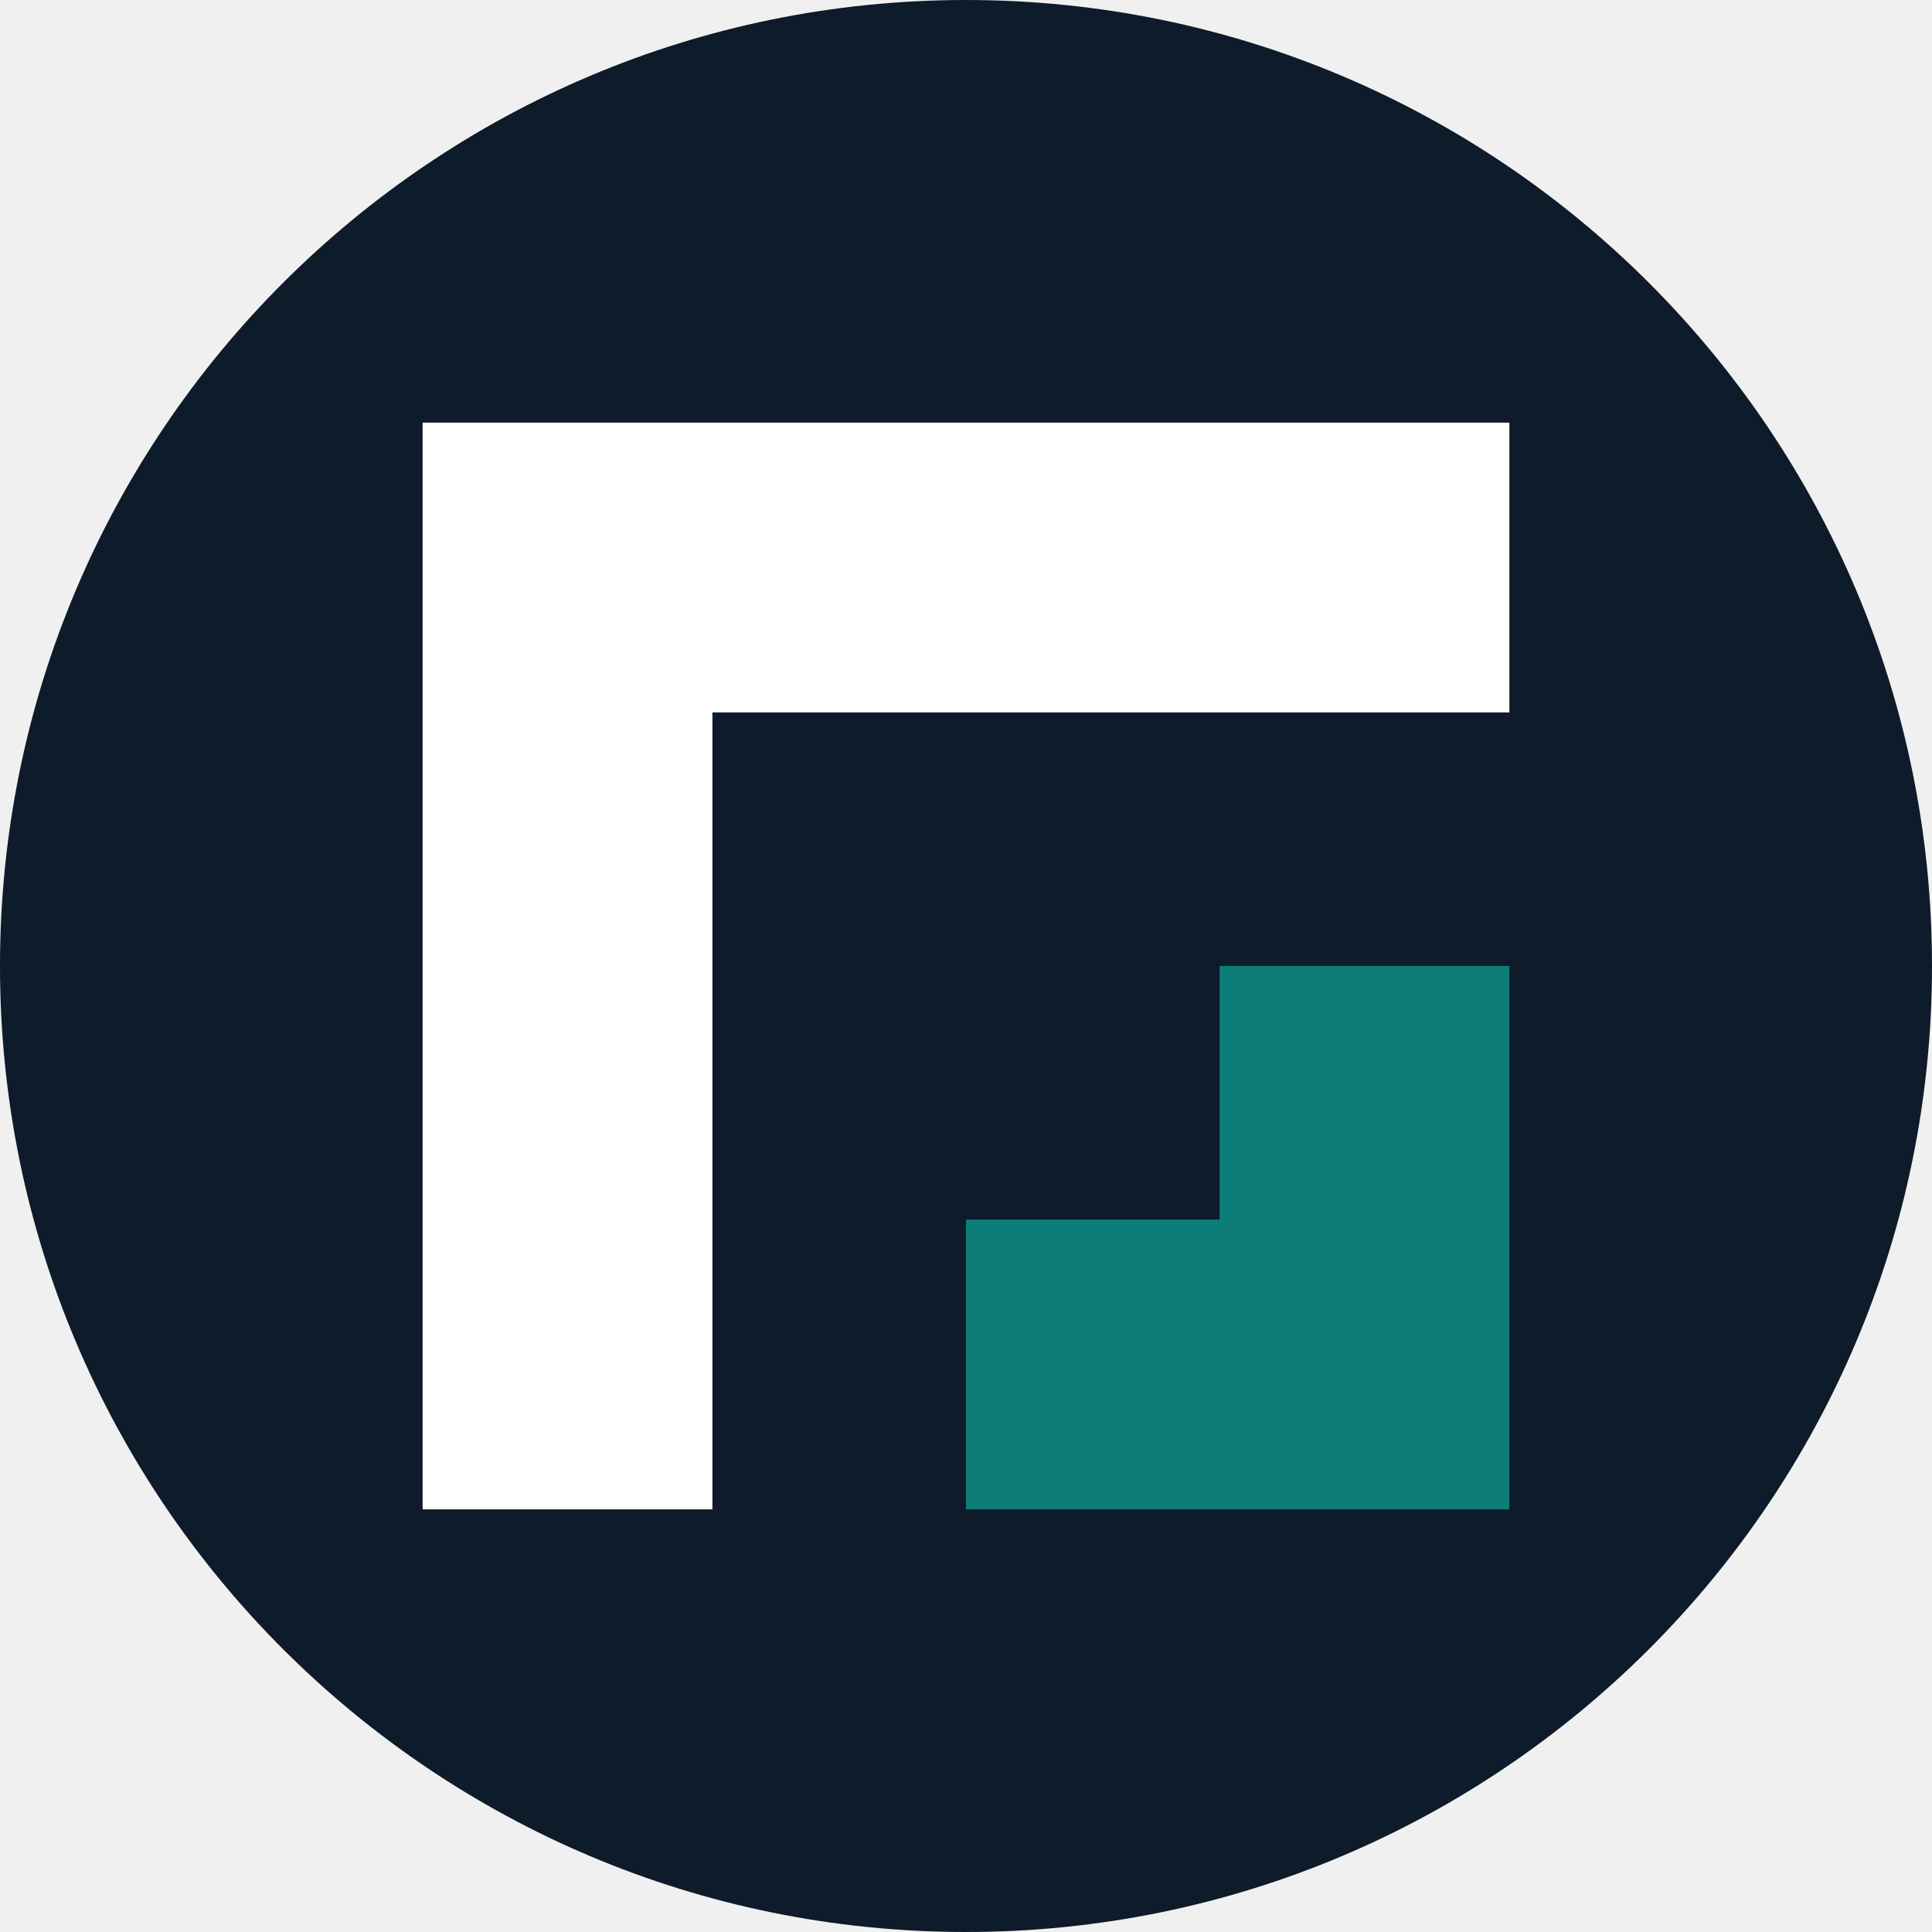
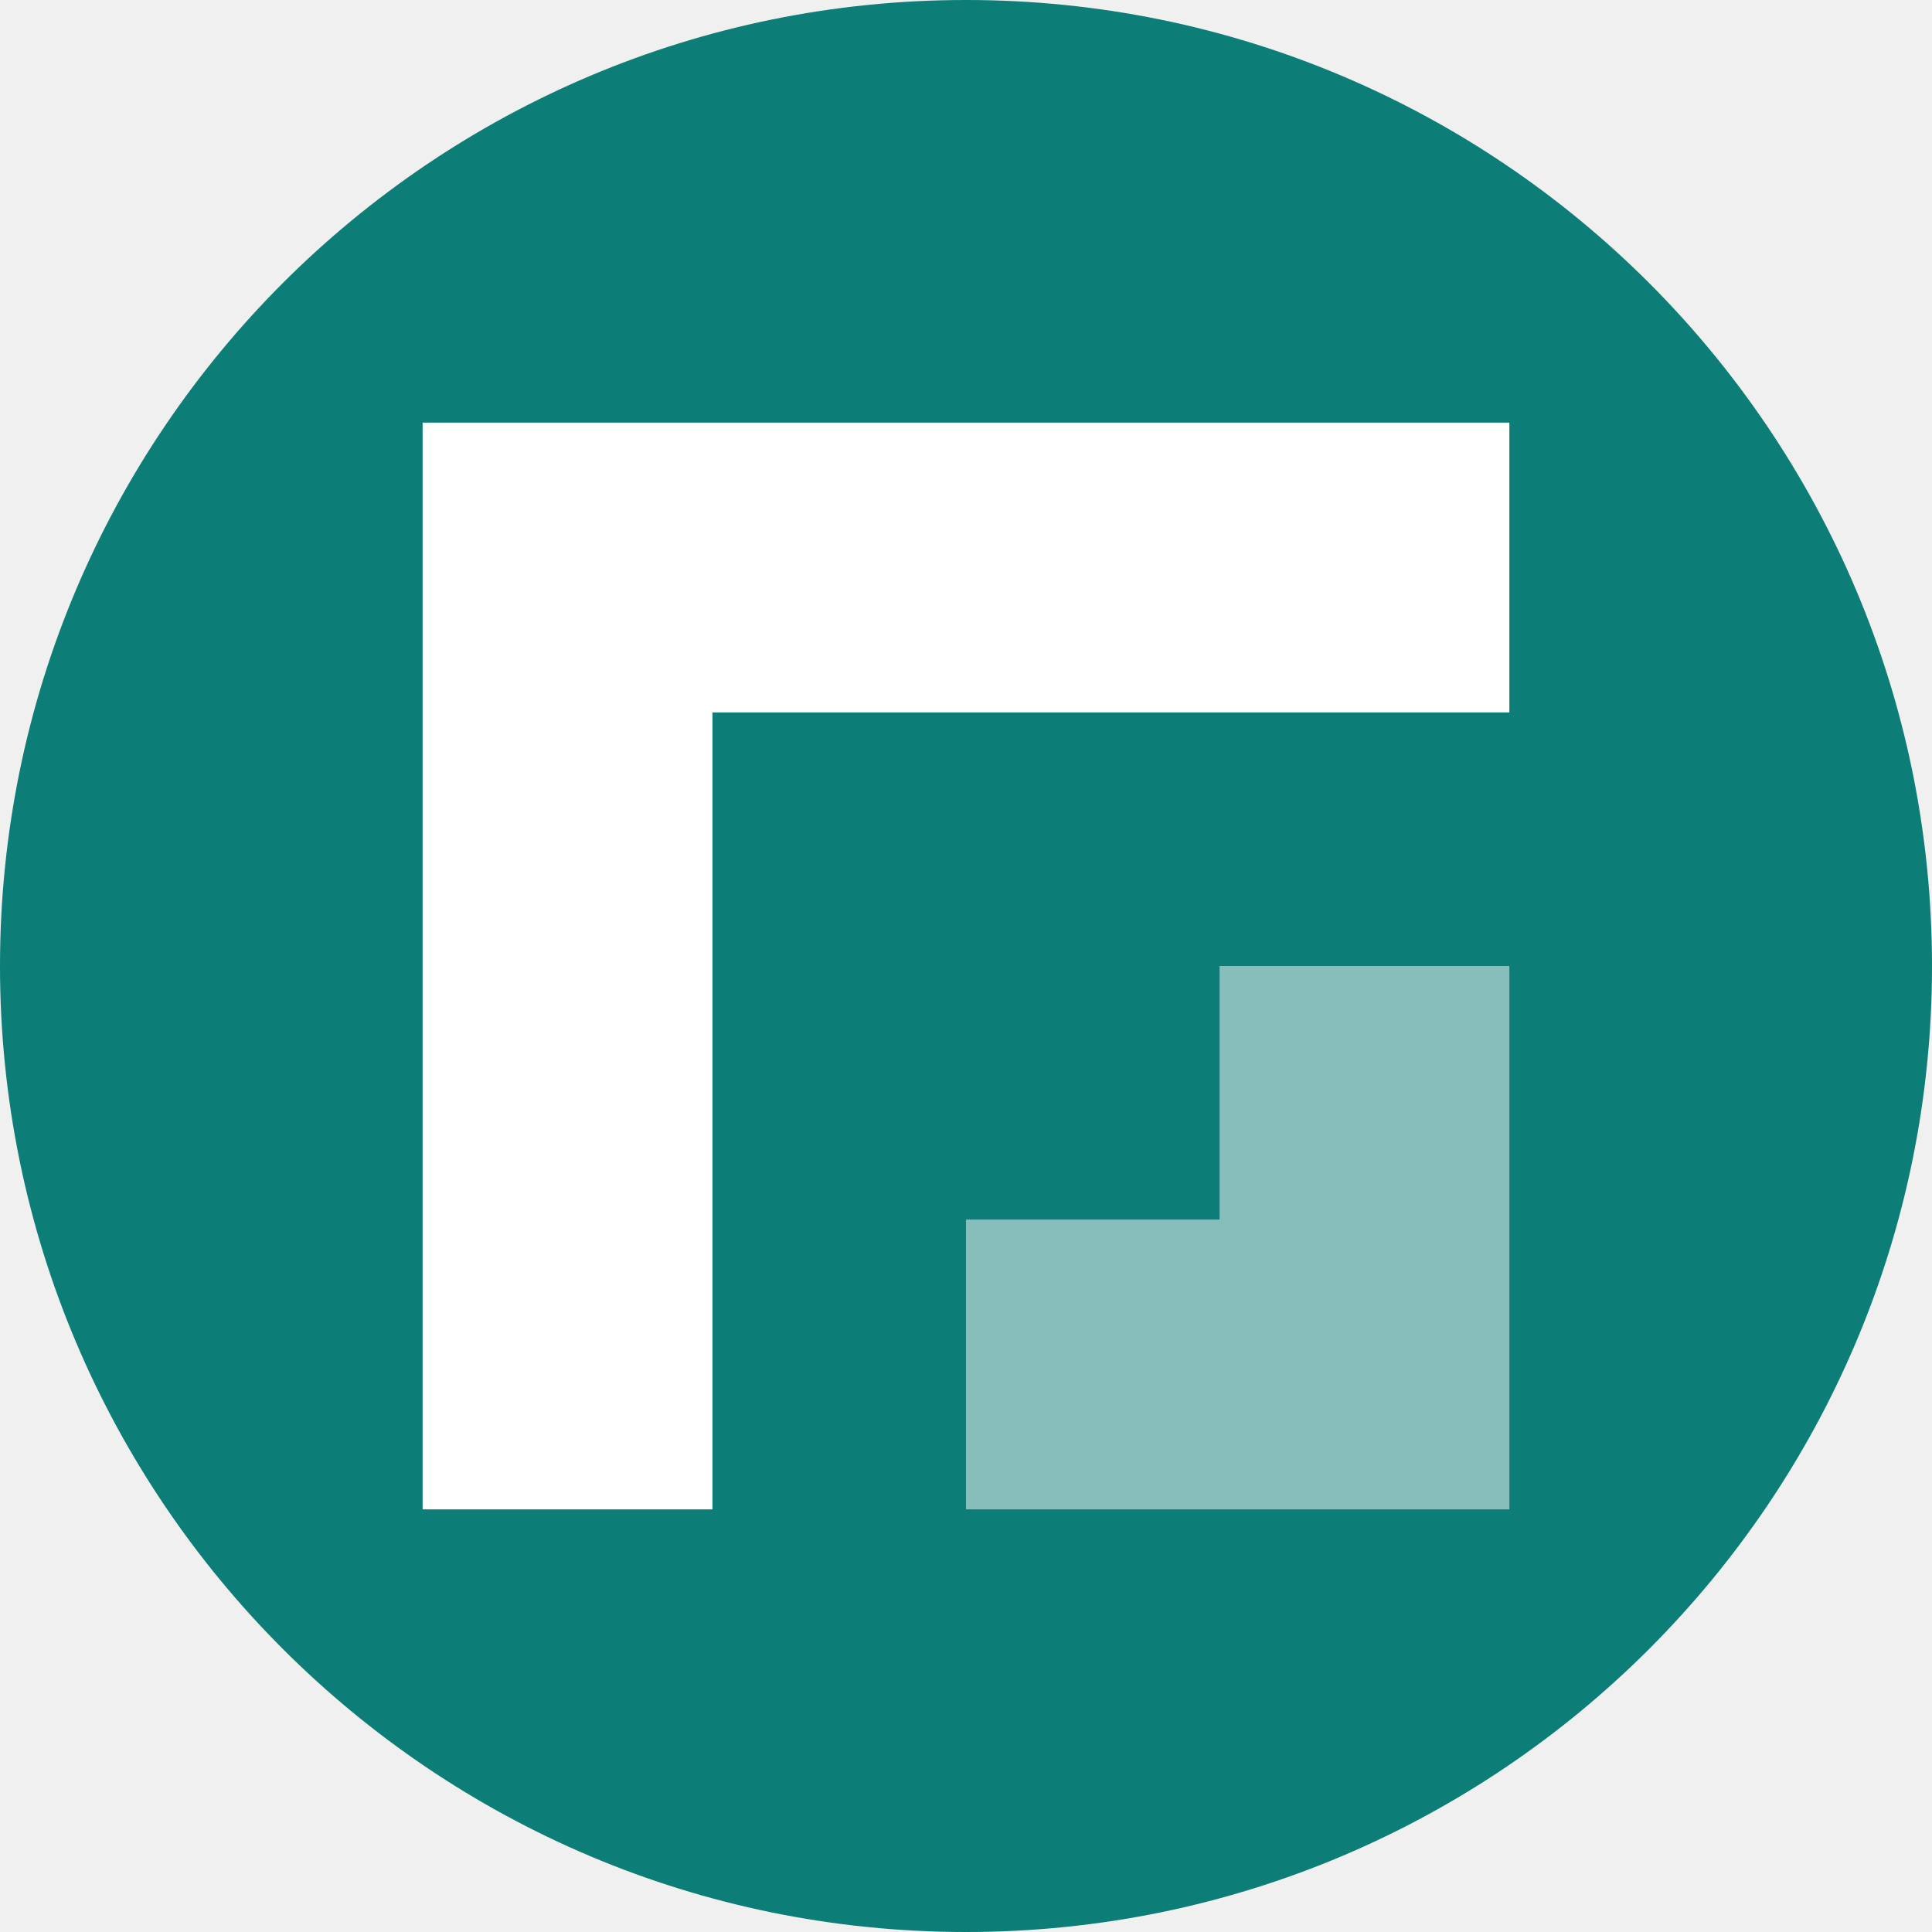
<svg xmlns="http://www.w3.org/2000/svg" viewBox="0 0 800 800" fill="none">
-   <circle cx="400" cy="400" r="400" fill="#0D1B2A" />
+   <circle cx="400" cy="400" r="400" fill="#0D7D77" />
  <path d="M175 175H625V295H295V625H175Z" fill="#FFFFFF" />
-   <path d="M625 625H400V505H505V400H625Z" fill="#0D7D77" />
+   <path d="M625 625H400V505H505V400H625Z" fill="#FFFFFF" fill-opacity="0.5" />
</svg>
